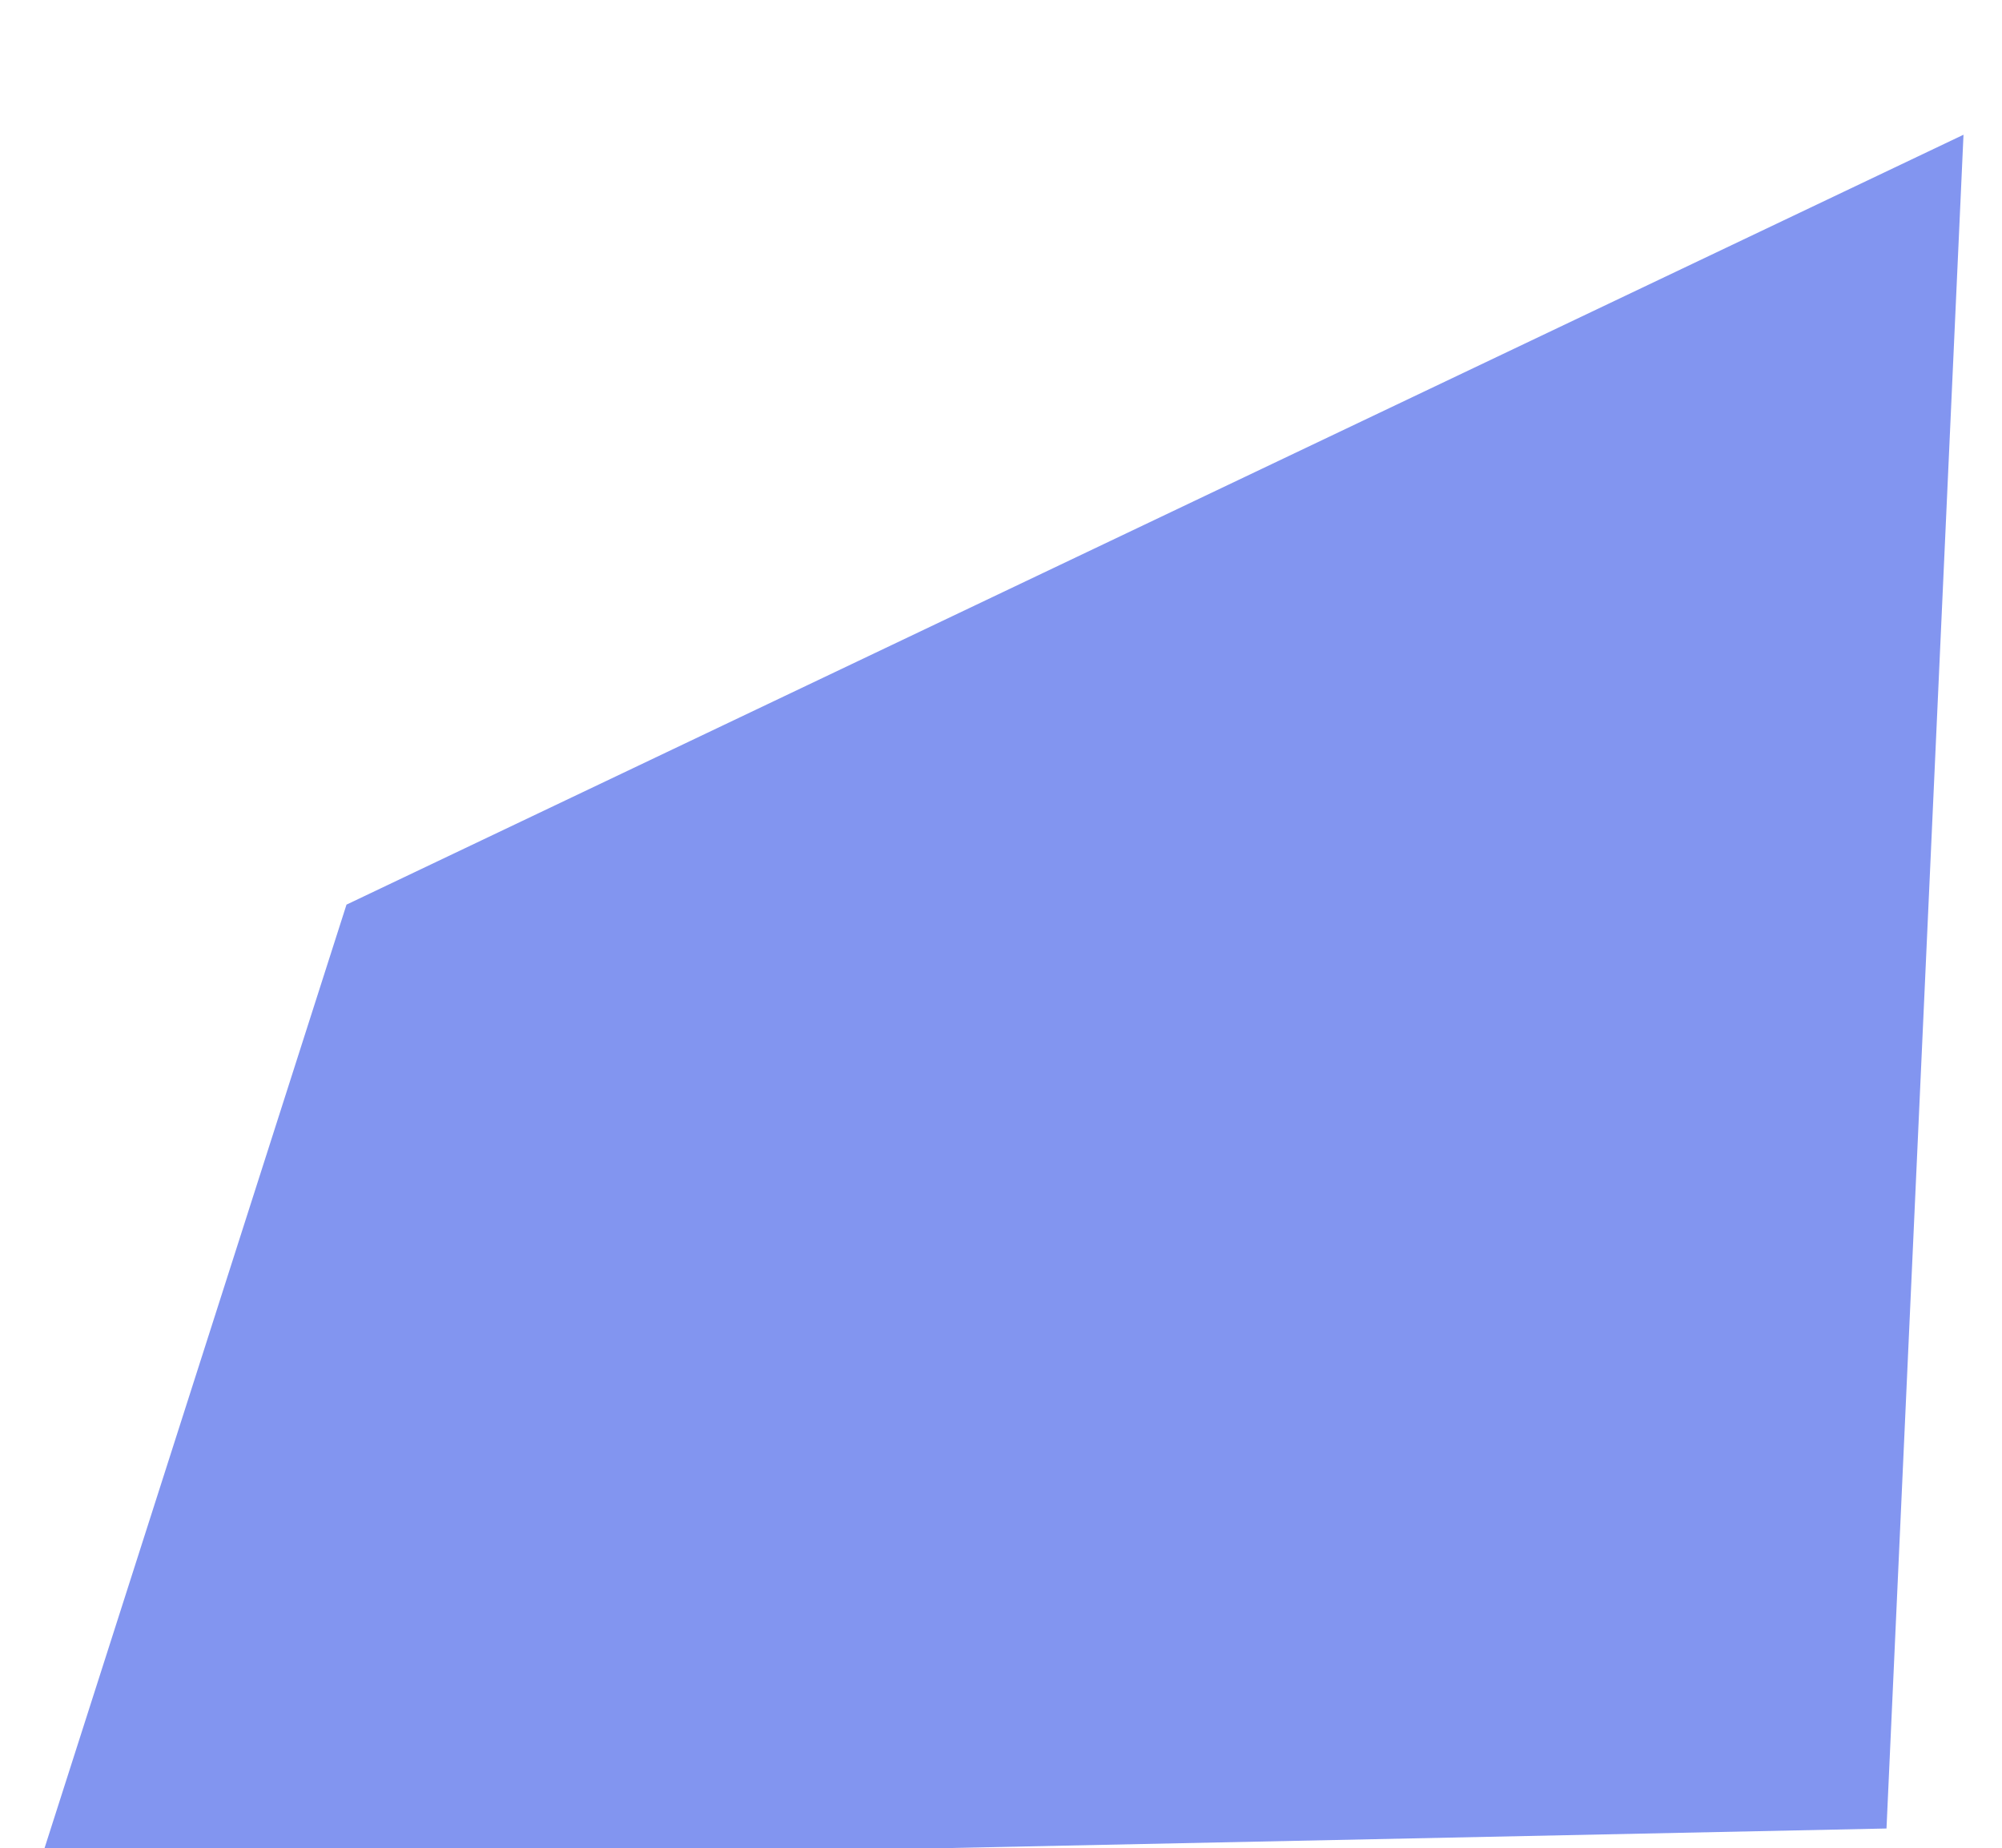
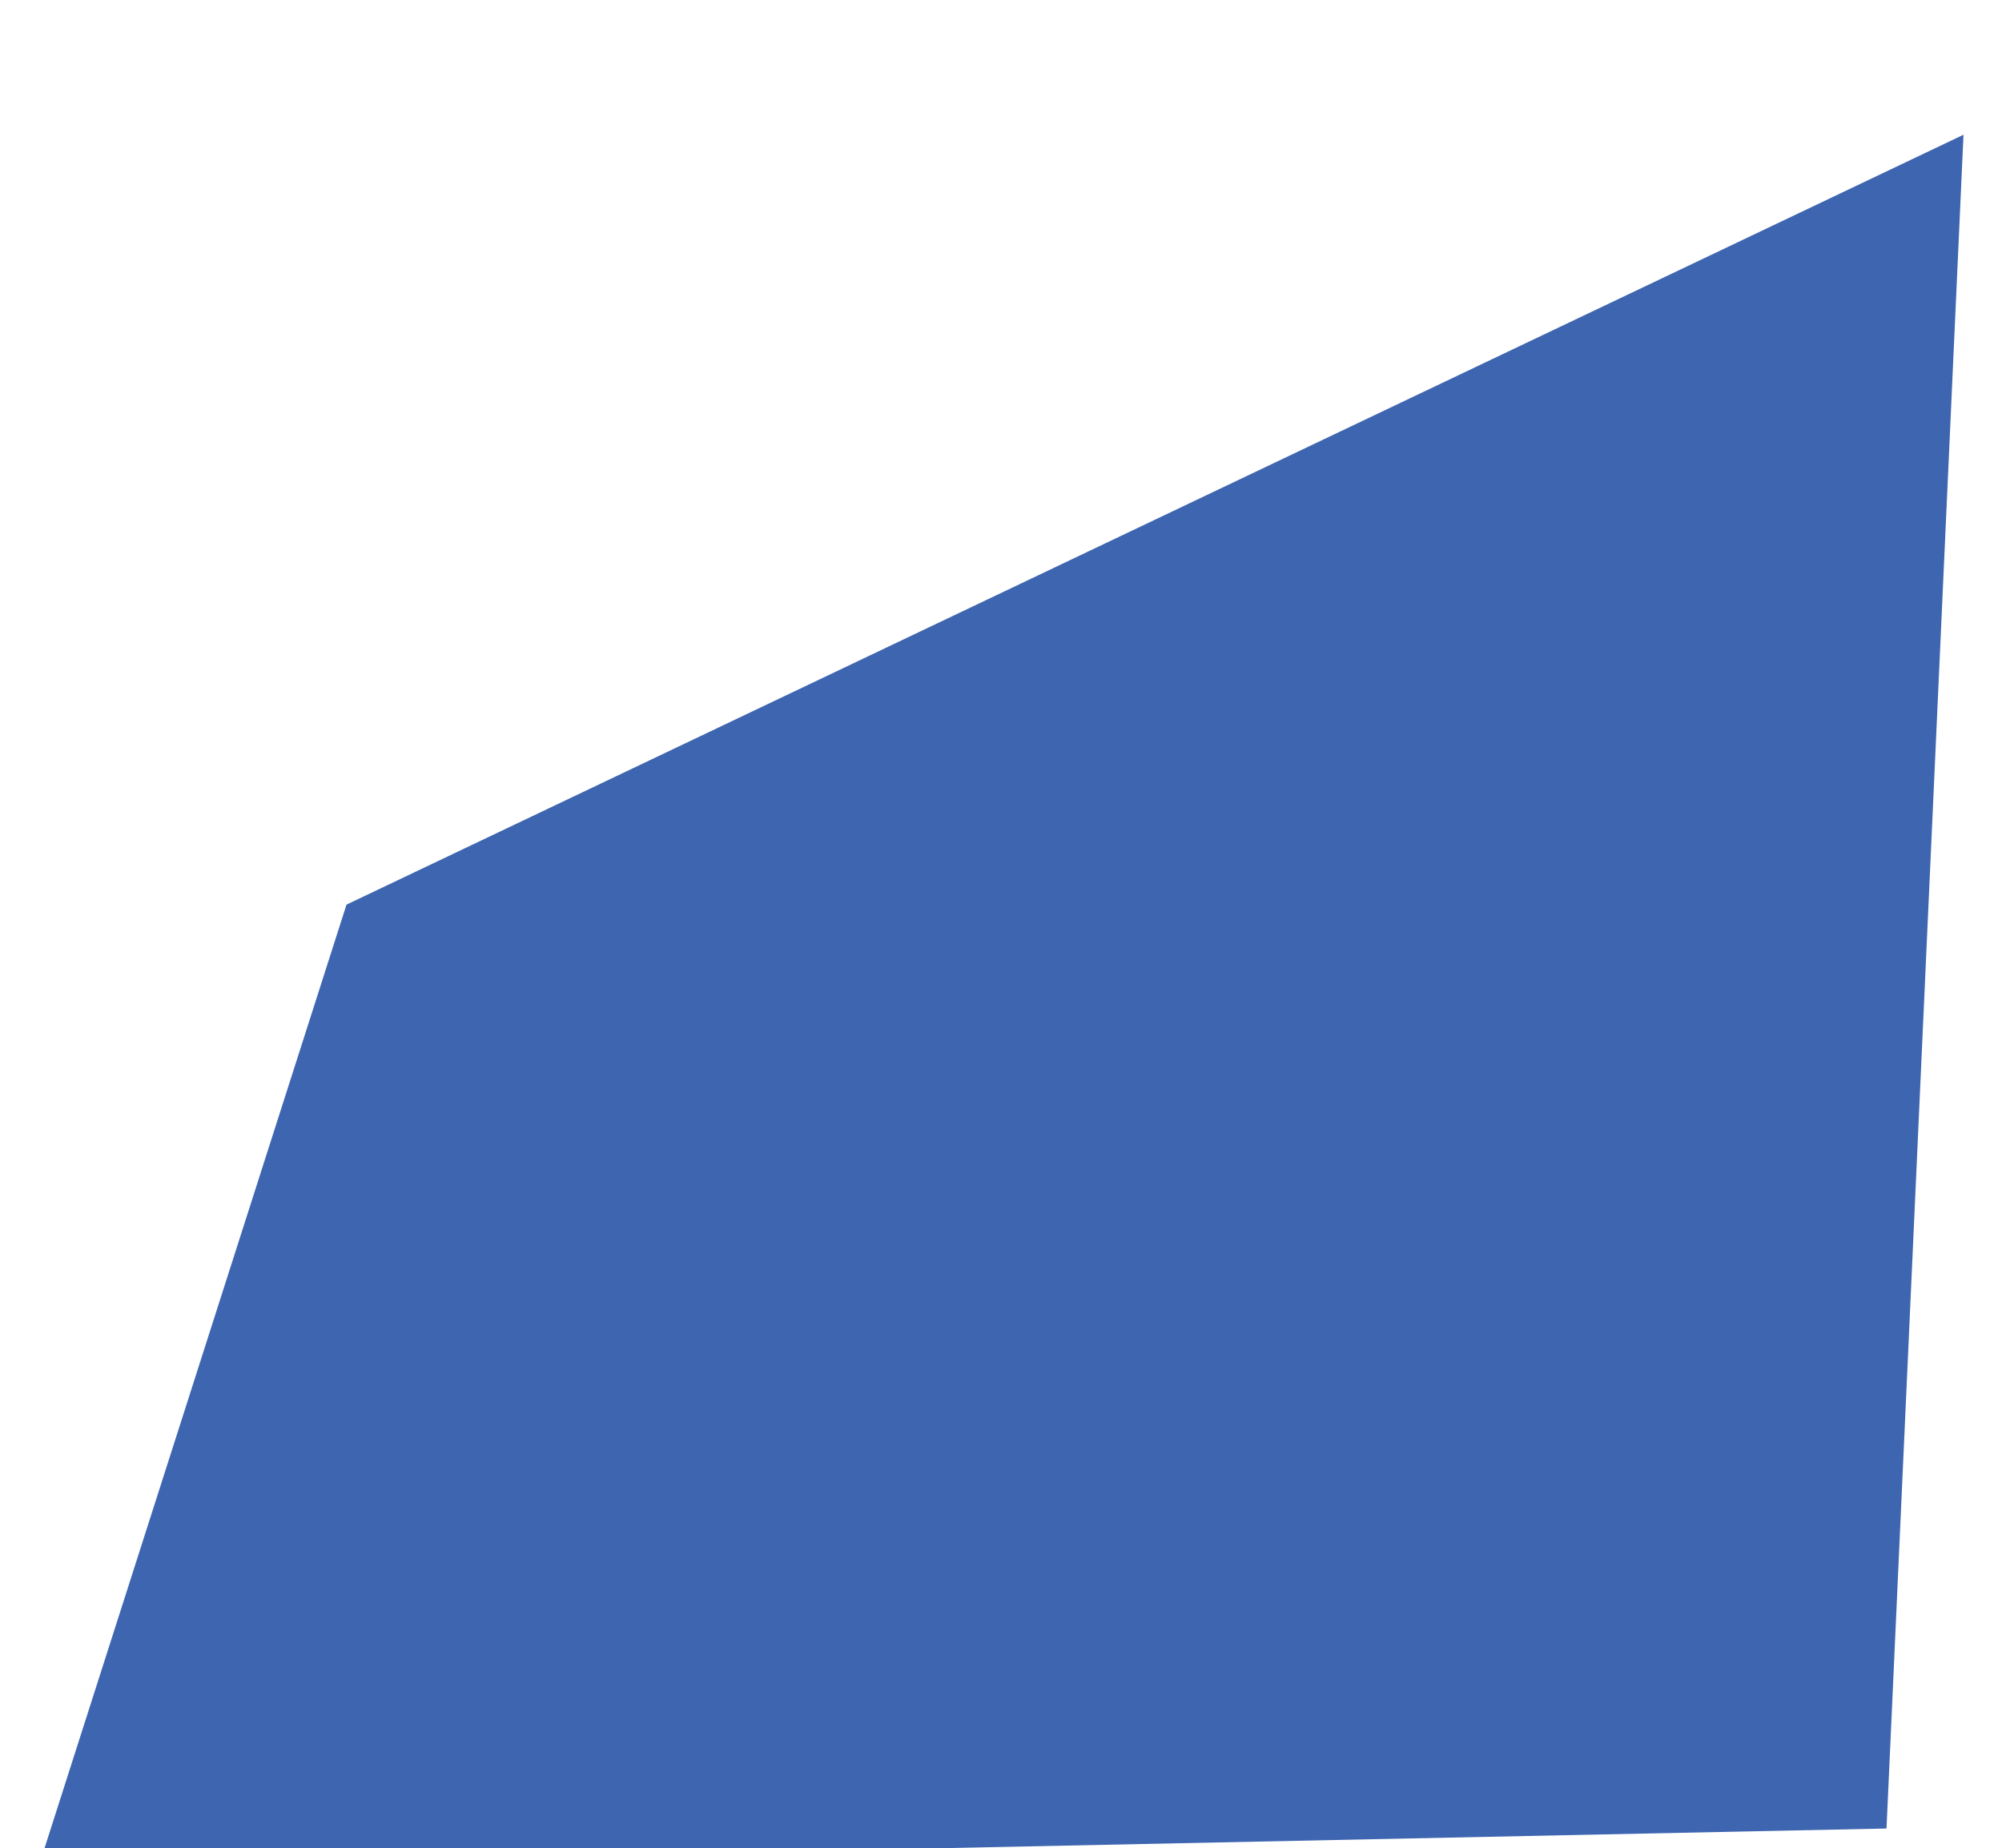
<svg xmlns="http://www.w3.org/2000/svg" width="100%" height="100%" viewBox="0 0 52 48" version="1.1" xml:space="preserve" style="fill-rule:evenodd;clip-rule:evenodd;stroke-linejoin:round;stroke-miterlimit:1.414;">
-   <path d="M9,23.5l42,-20l-2,44l-48,1l8,-25Z" style="fill:#758aef;fill-opacity:0.9;" />
+   <path d="M9,23.5l42,-20l-2,44l-48,1l8,-25Z" style="fill:#2854a7;fill-opacity:0.898;" />
</svg>
